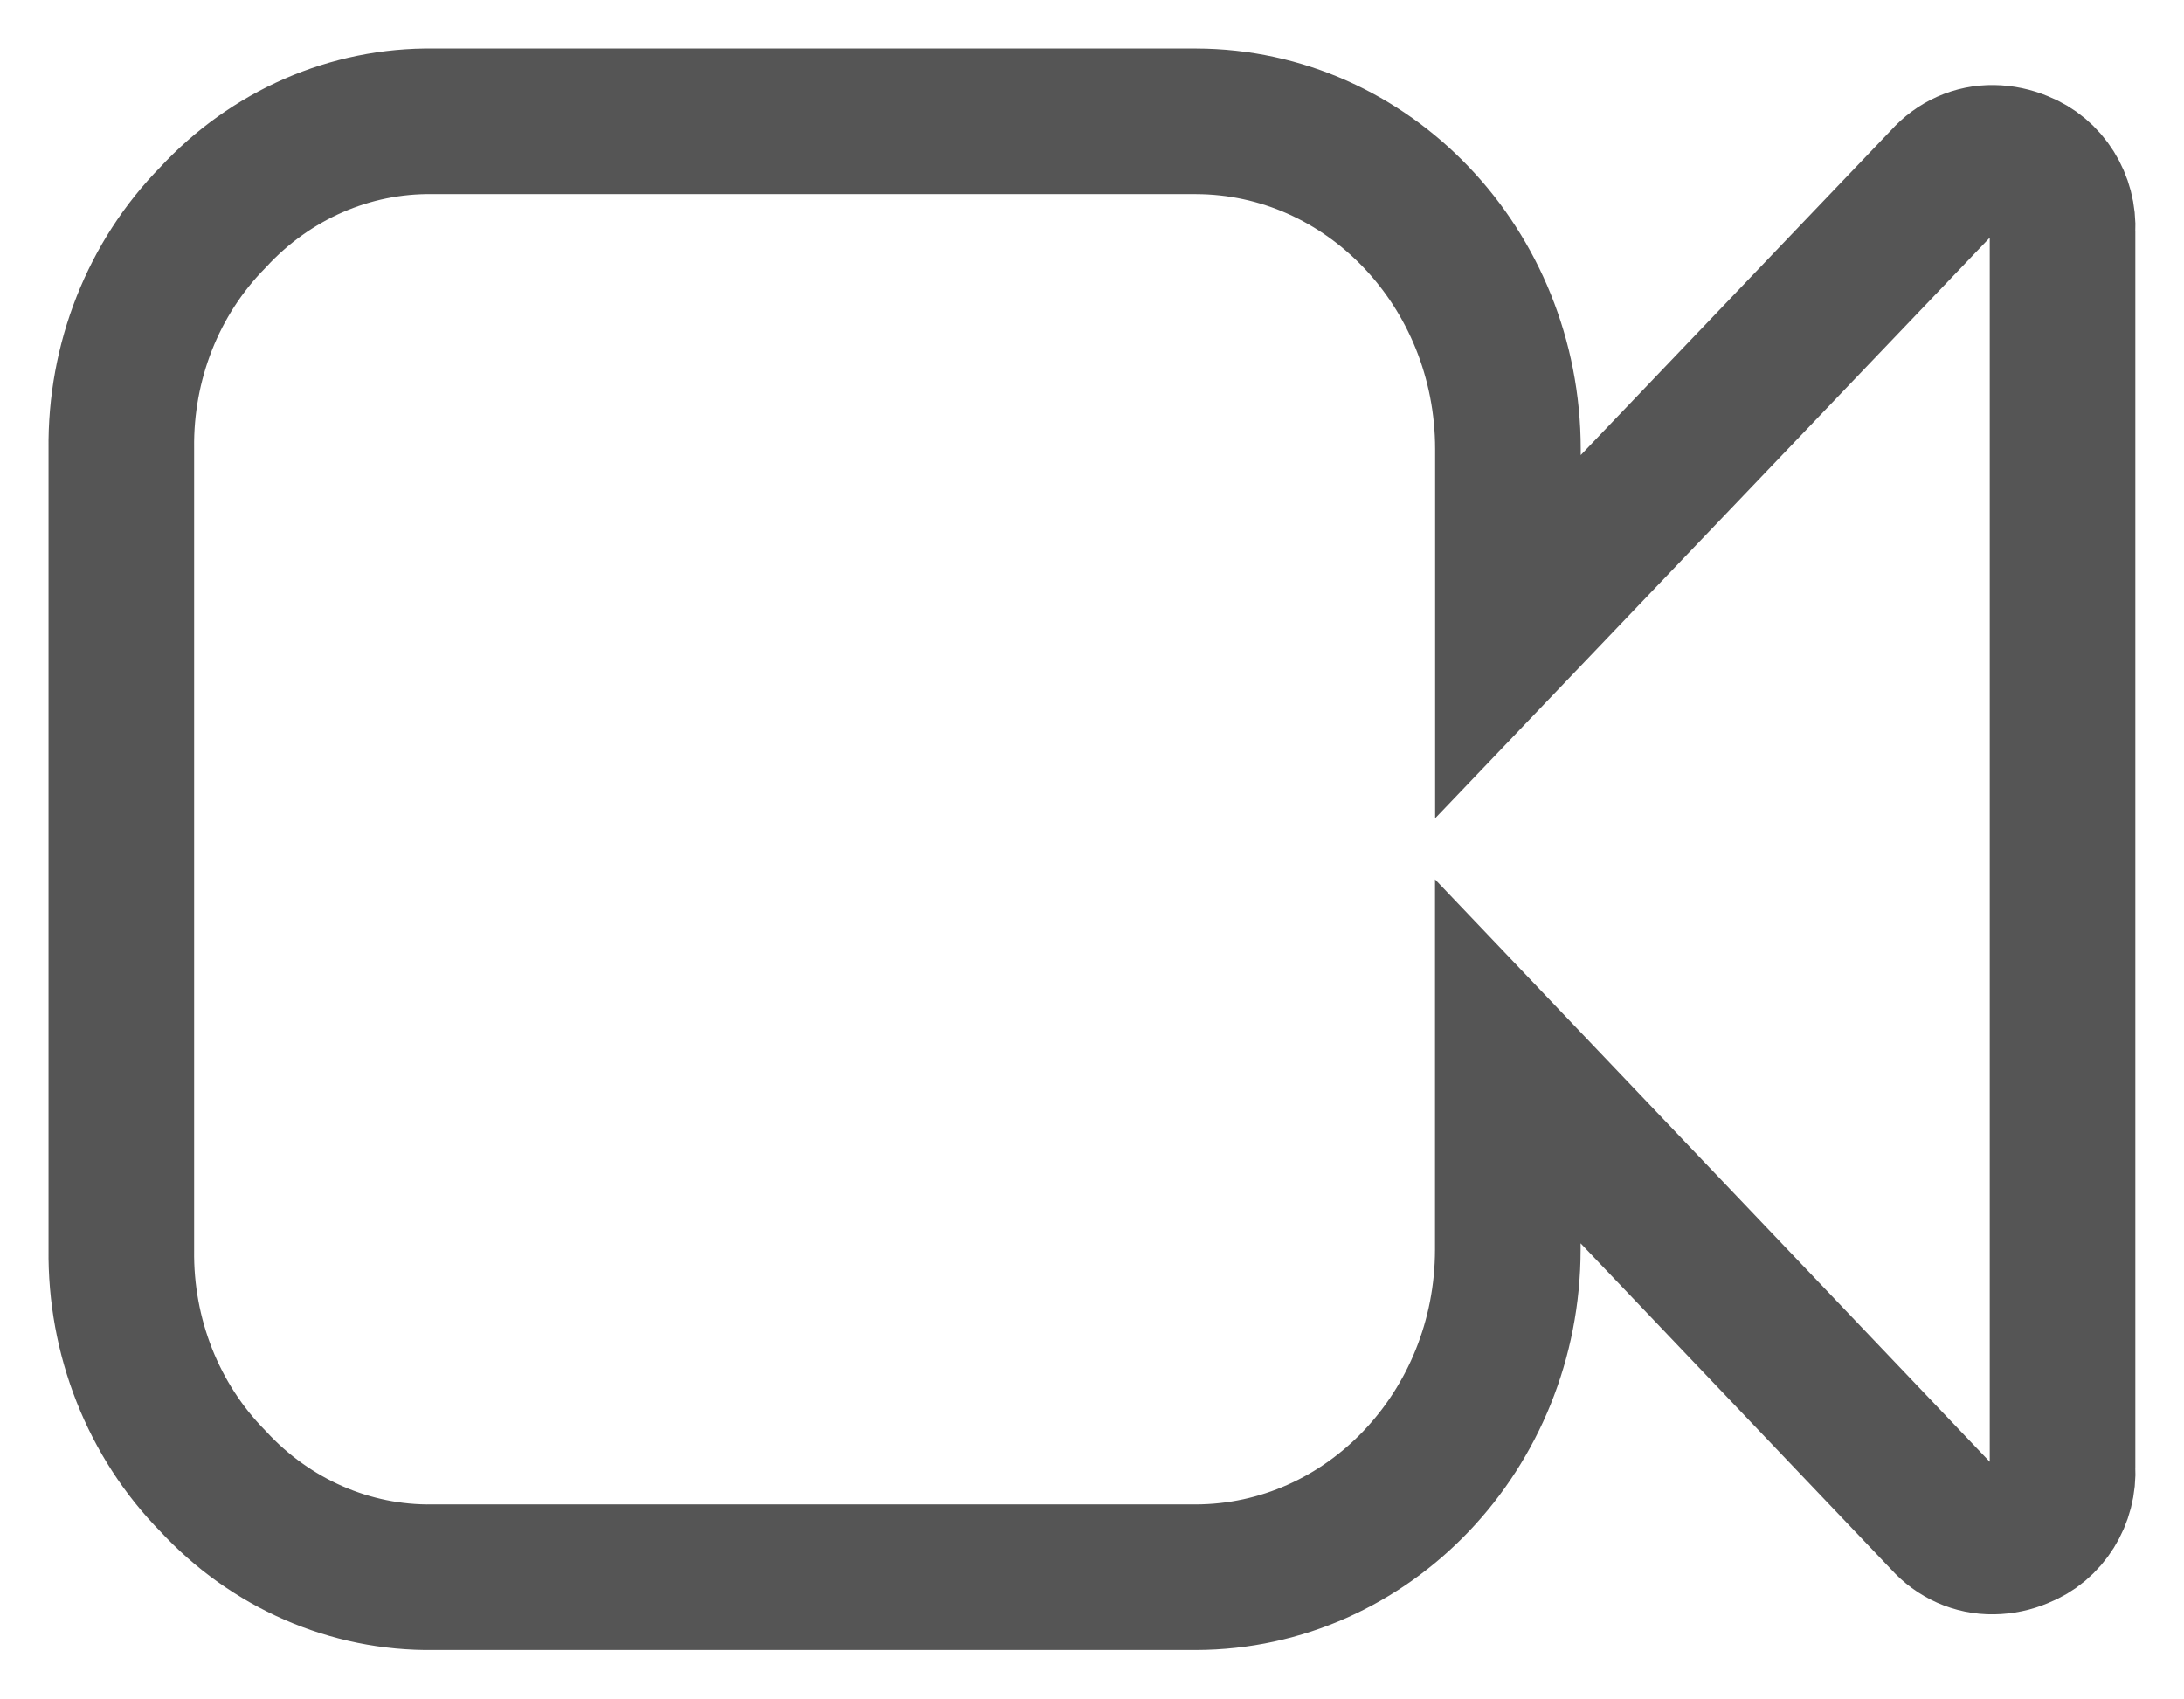
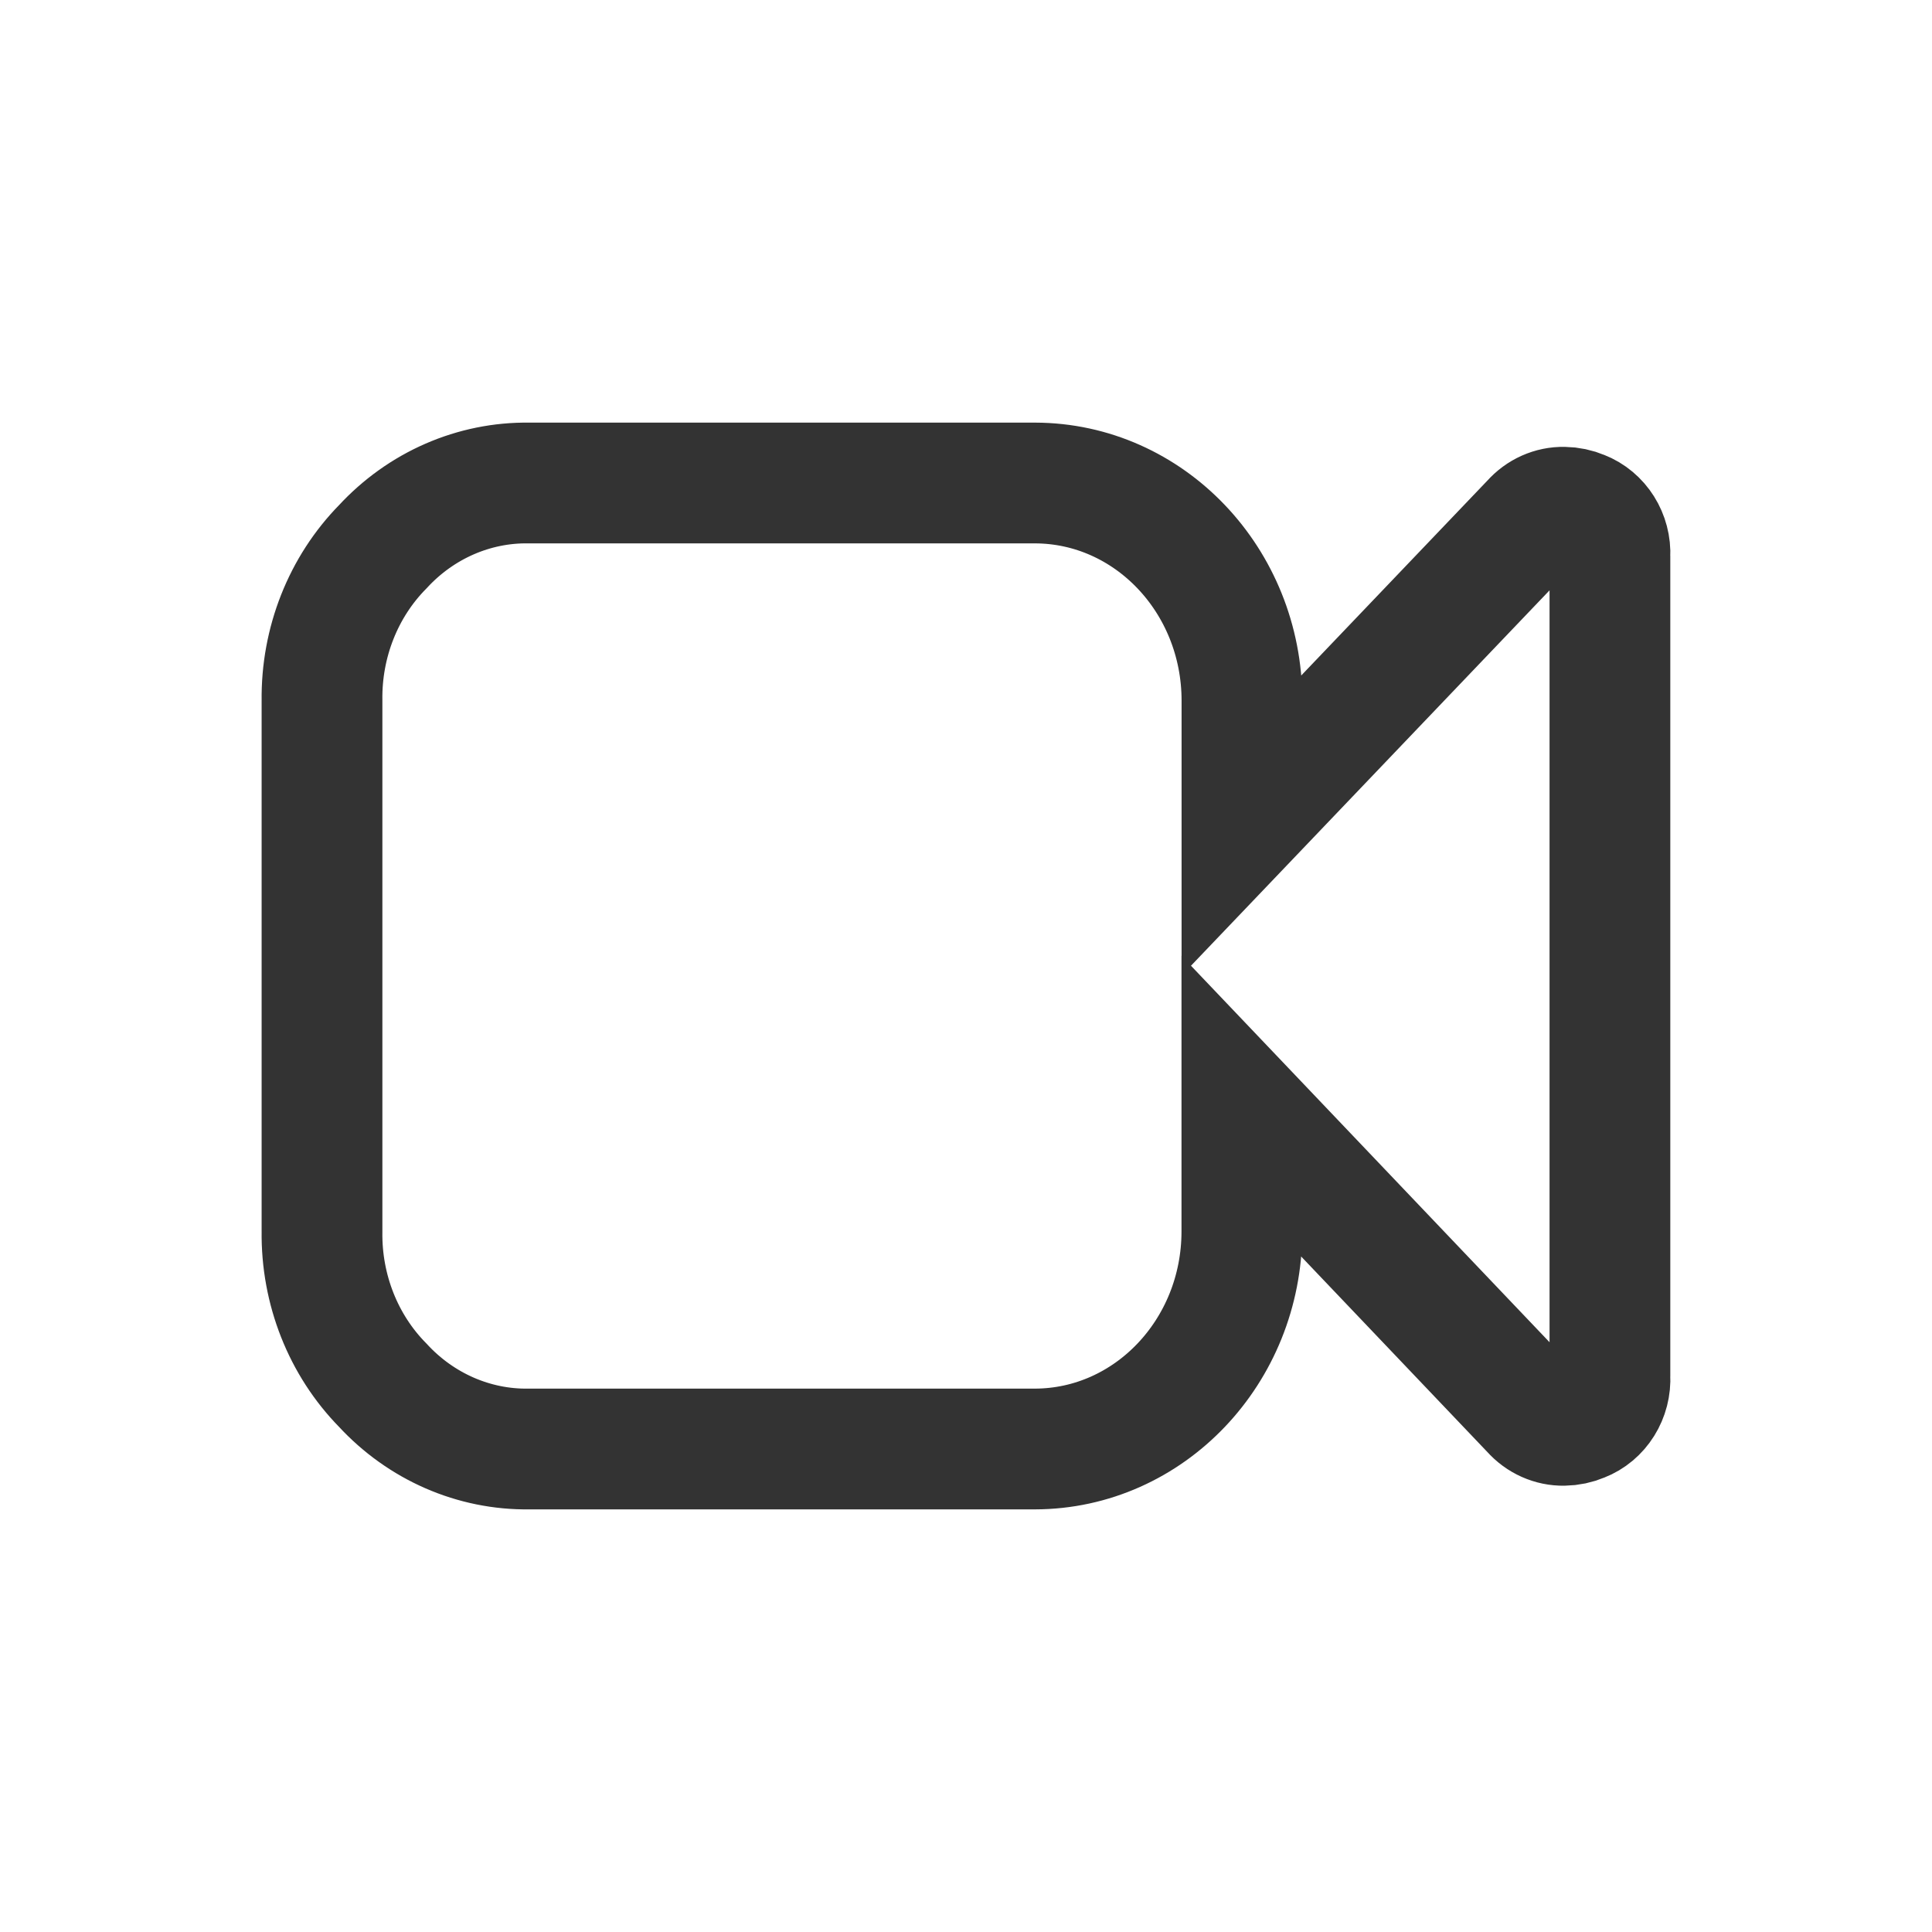
- <svg xmlns="http://www.w3.org/2000/svg" width="18" height="14" viewBox="0 0 18 14" fill="none">
-   <path d="M16.651 1.348C16.58 1.318 16.504 1.302 16.428 1.301C16.276 1.298 16.131 1.363 16.028 1.479L12.428 5.248V3.7C12.426 2.21 11.276 1.003 9.857 1H3.571C2.888 0.99 2.23 1.277 1.755 1.792C1.263 2.292 0.991 2.982 1 3.7V10.3C0.991 11.018 1.263 11.708 1.755 12.208C2.23 12.723 2.888 13.01 3.571 13H9.856C11.275 12.997 12.425 11.79 12.427 10.3V8.748L16.027 12.528C16.13 12.644 16.276 12.709 16.427 12.706C16.504 12.705 16.579 12.689 16.65 12.659C16.871 12.574 17.013 12.347 16.999 12.1V1.903C17.012 1.658 16.87 1.433 16.651 1.348Z" stroke="#555555" stroke-width="1.2" />
+ <svg xmlns="http://www.w3.org/2000/svg" width="24" height="24" viewBox="0 0 24 24" fill="none">
+   <g id="video">
+     <g id="video_2">
+       <path id="Path_1190" d="M19.651 6.348C19.58 6.318 19.504 6.302 19.428 6.301C19.276 6.298 19.131 6.363 19.028 6.479L15.428 10.248V8.7C15.426 7.21 14.276 6.003 12.857 6H6.571C5.888 5.99 5.23 6.277 4.755 6.792C4.263 7.292 3.991 7.982 4 8.7V15.3C3.991 16.018 4.263 16.708 4.755 17.208C5.23 17.723 5.888 18.01 6.571 18H12.856C14.275 17.997 15.425 16.79 15.427 15.3V13.748L19.027 17.528C19.13 17.644 19.276 17.709 19.427 17.706C19.504 17.705 19.579 17.689 19.65 17.659C19.871 17.574 20.013 17.347 19.999 17.1V6.903C20.012 6.658 19.87 6.433 19.651 6.348Z" stroke="#333333" stroke-width="1.5" />
+     </g>
+   </g>
</svg>
